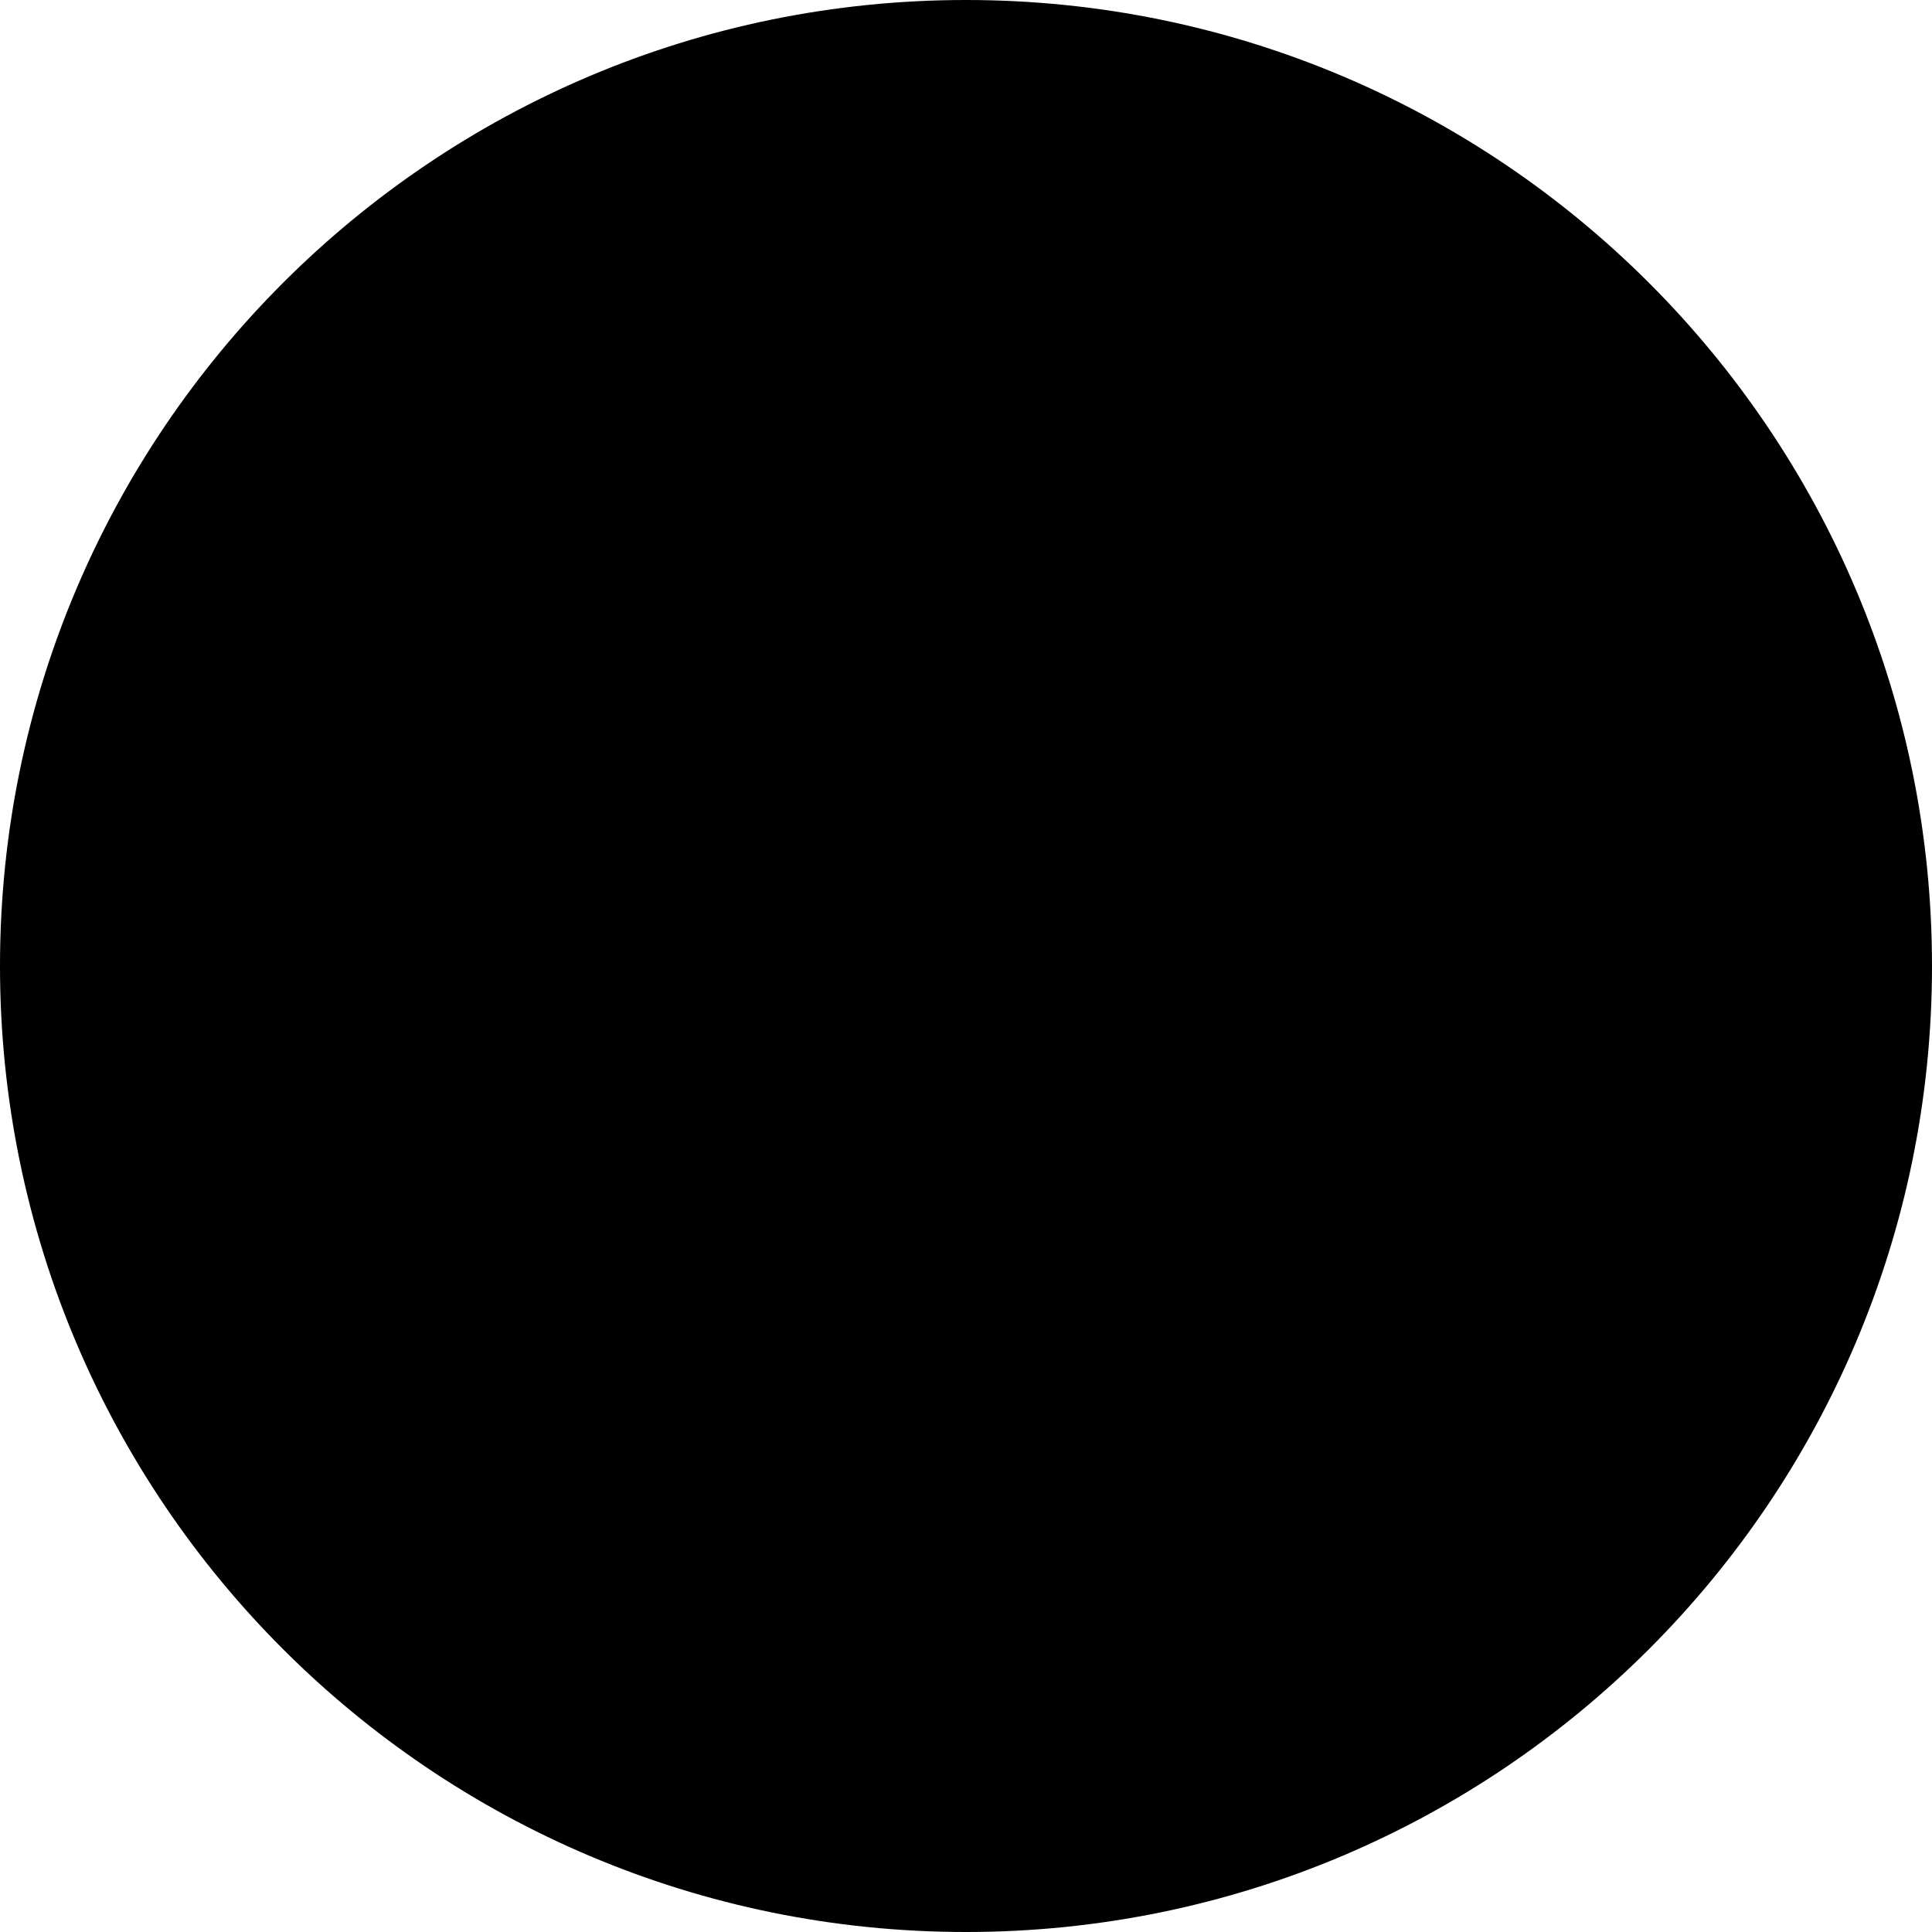
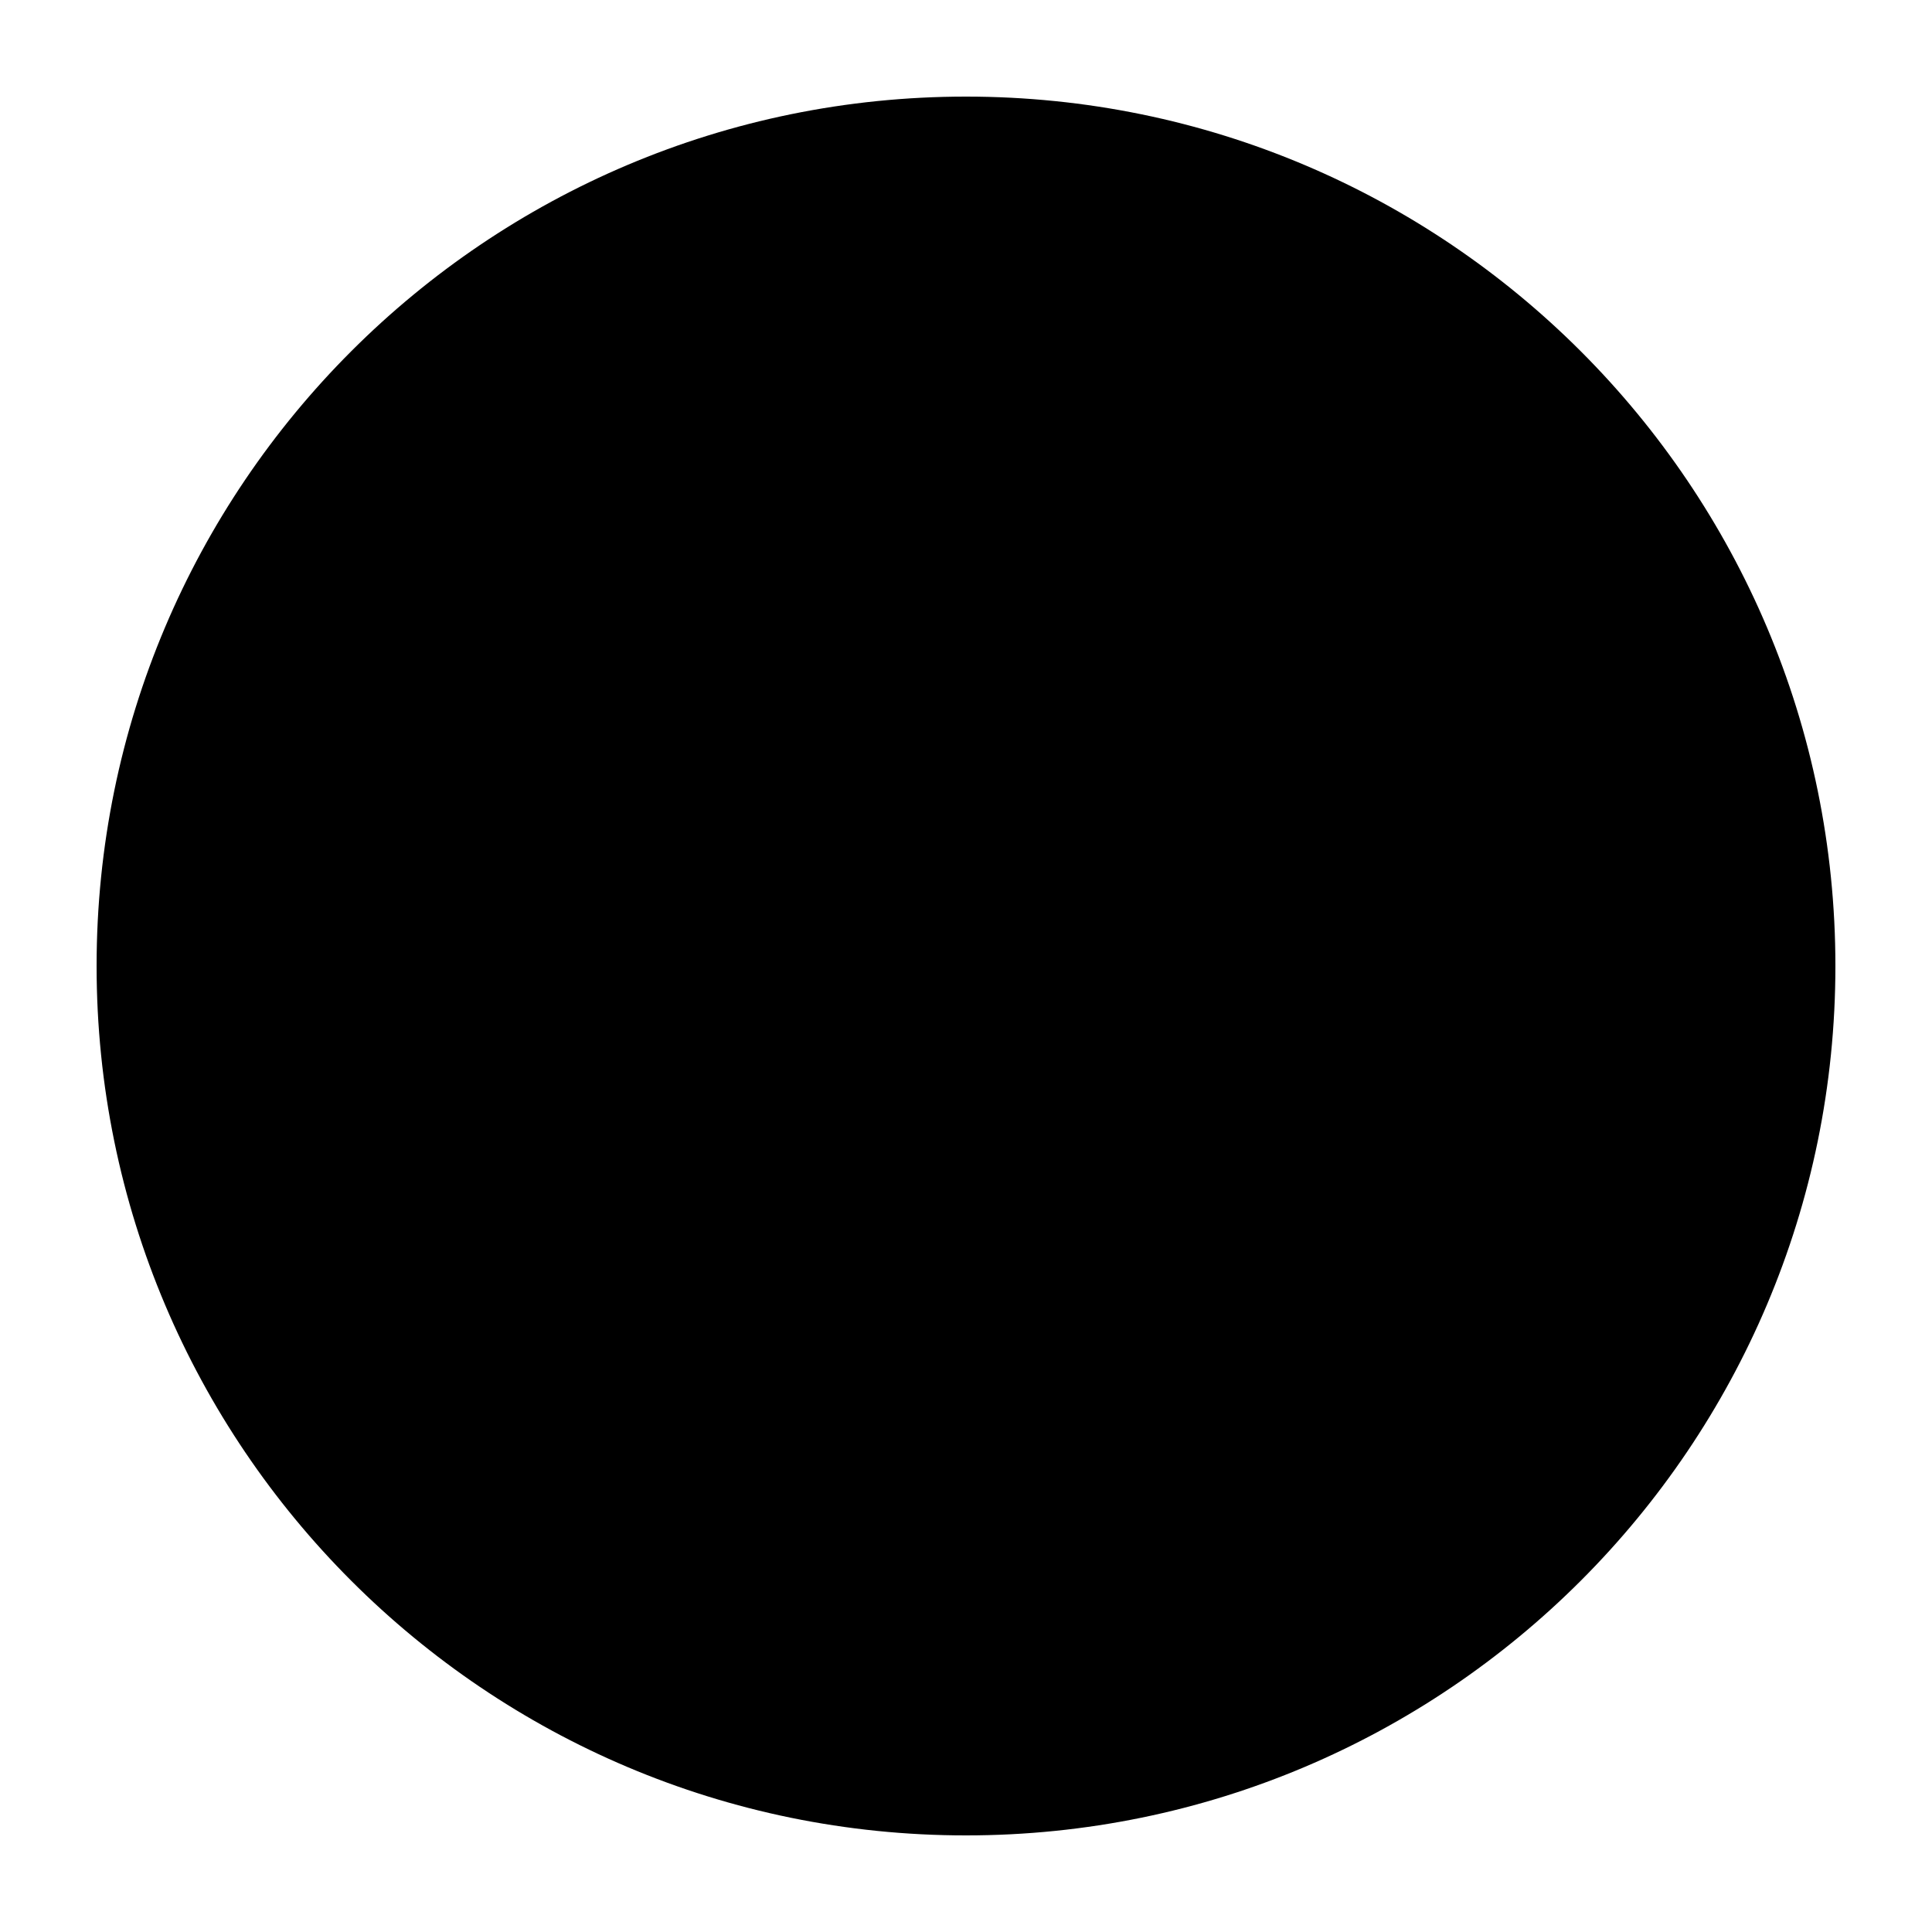
- <svg width="40" height="40" viewbox="0 0 40 40" fill="none">
-   <circle cx="20" cy="20" r="18" stroke="black" fill="currentColor" stroke-width="4" />
-   <path d="M 10,10 L 30,30 M 30,10 L 10,30" stroke="black" stroke-width="4" />
+ <svg width="40" height="40" viewbox="0 0 40 40" fill="current">
+   <circle class="circle" cx="20" cy="20" r="18" stroke="current" fill="current" stroke-width="4" />
+   <path class="x" d="M 15,15 L 25,25 M 25,15 L 15,25" stroke="current" stroke-width="4" />
</svg>
